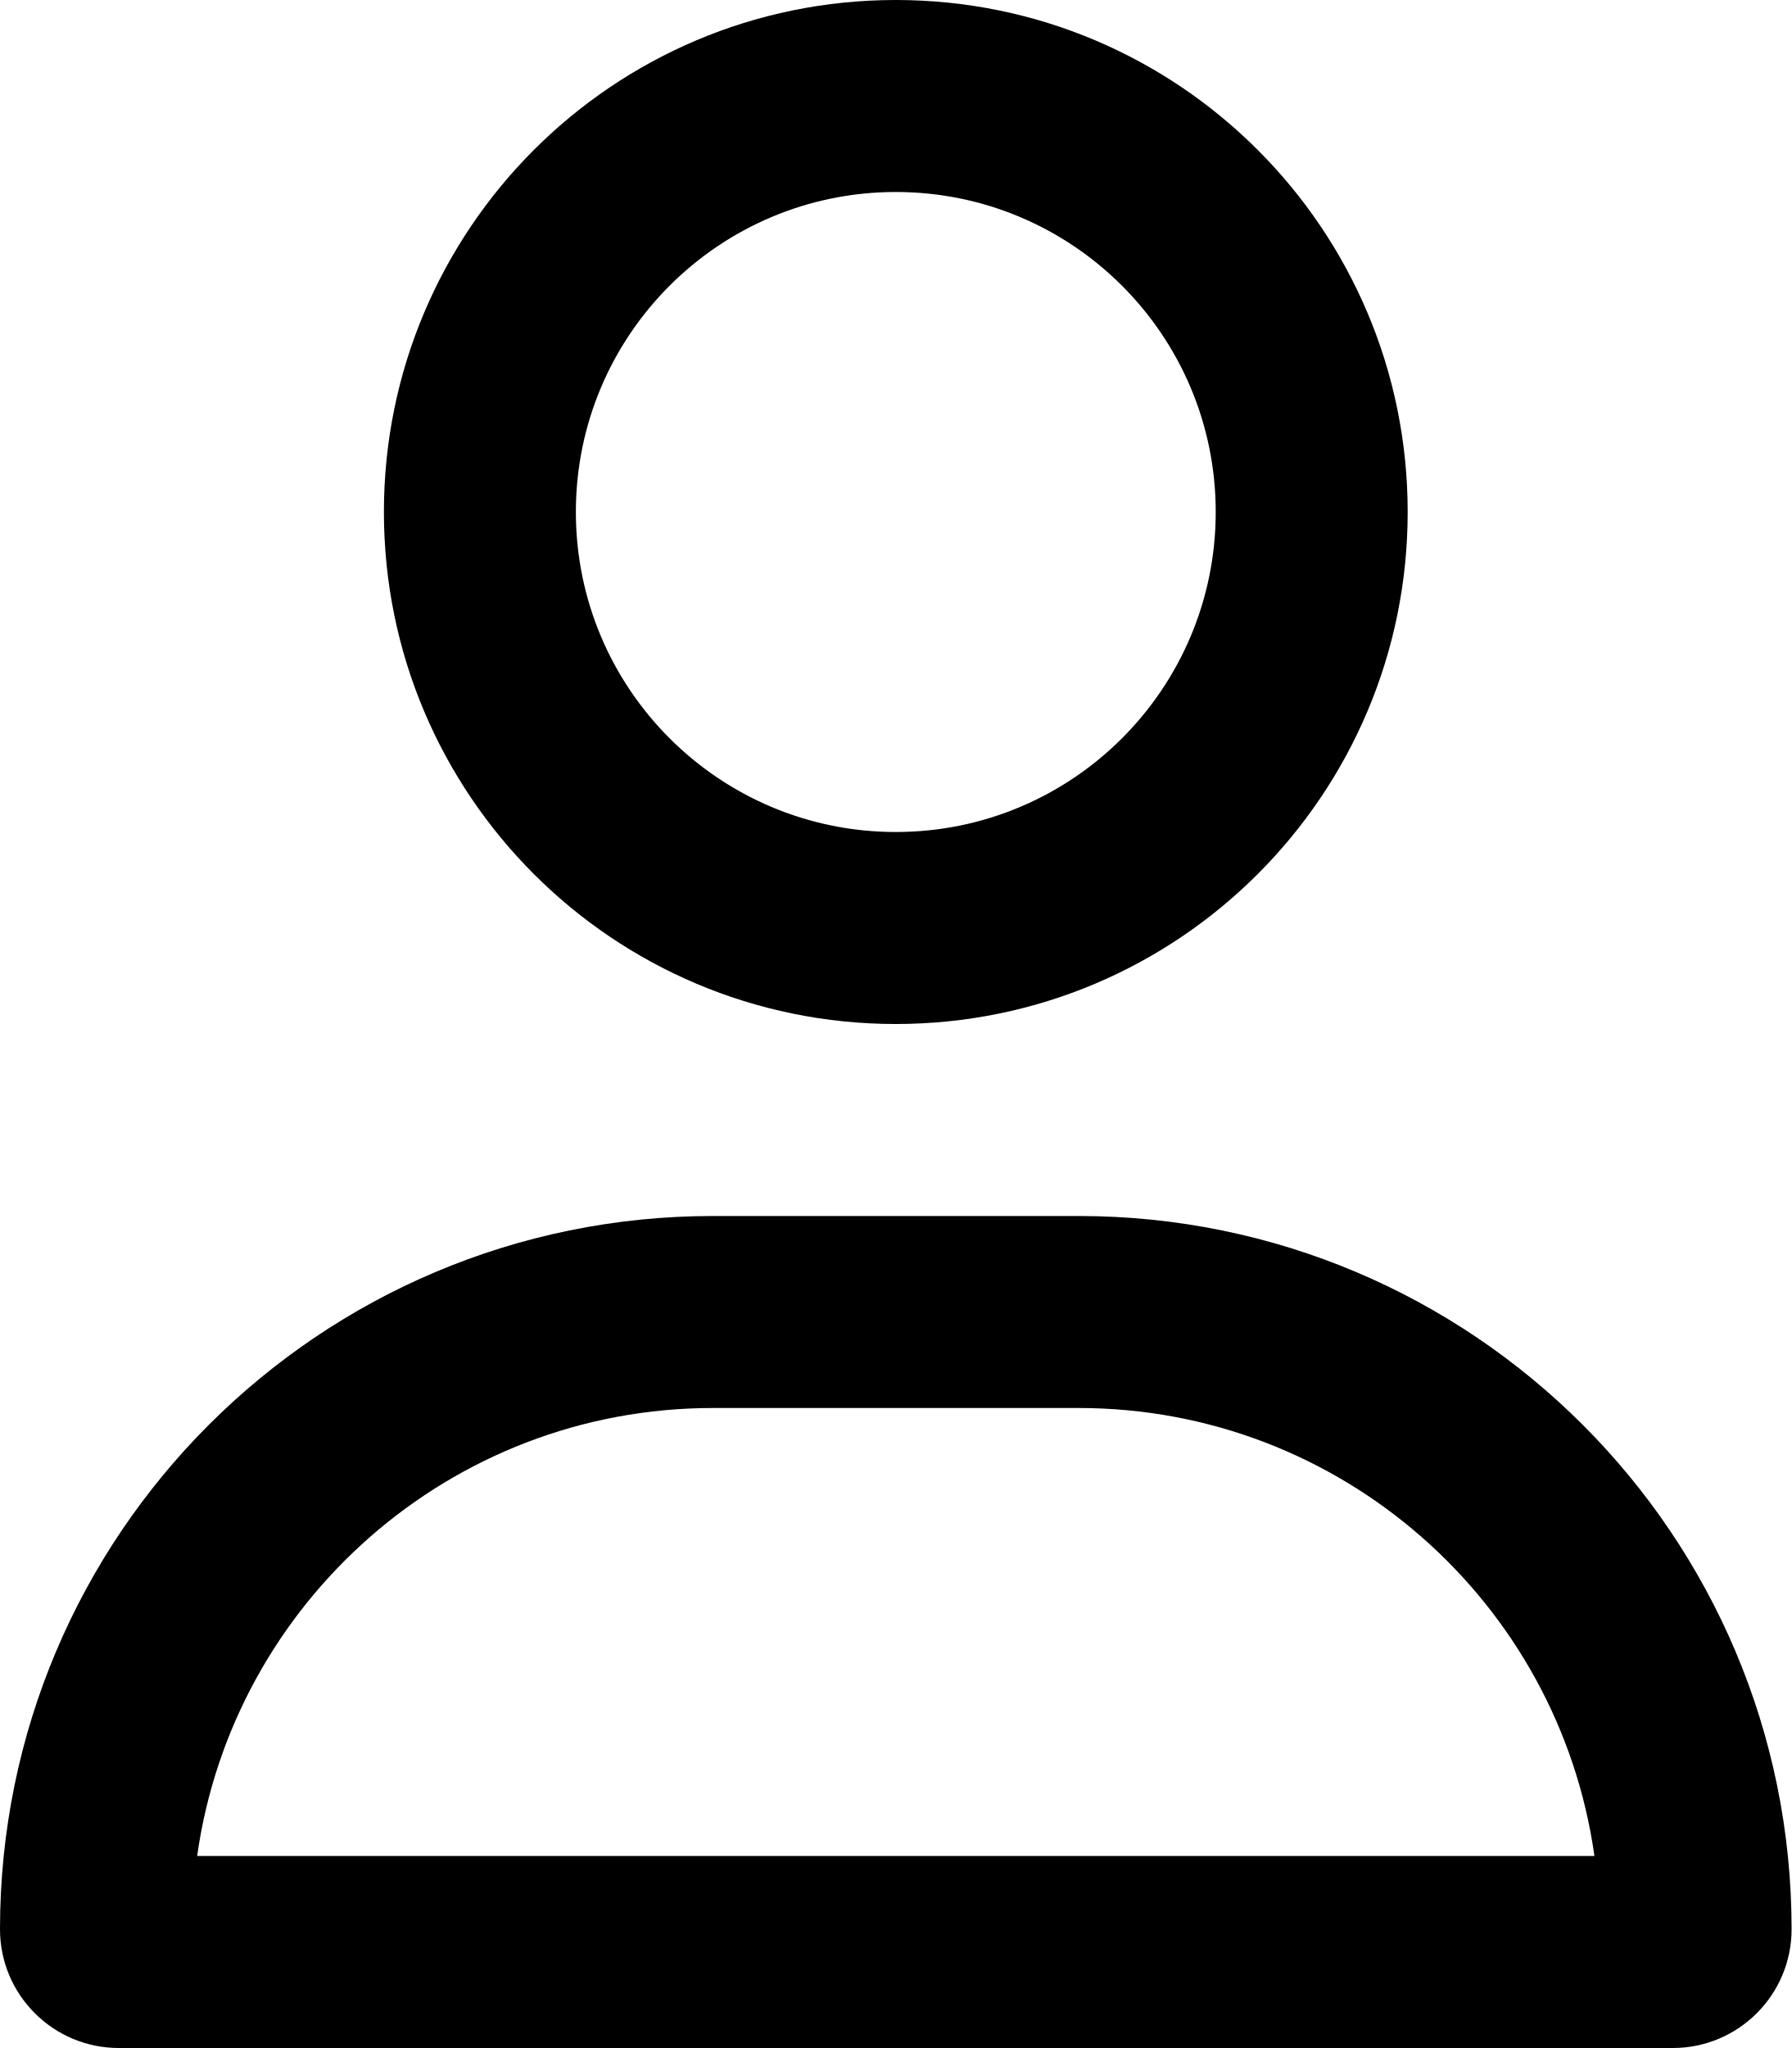
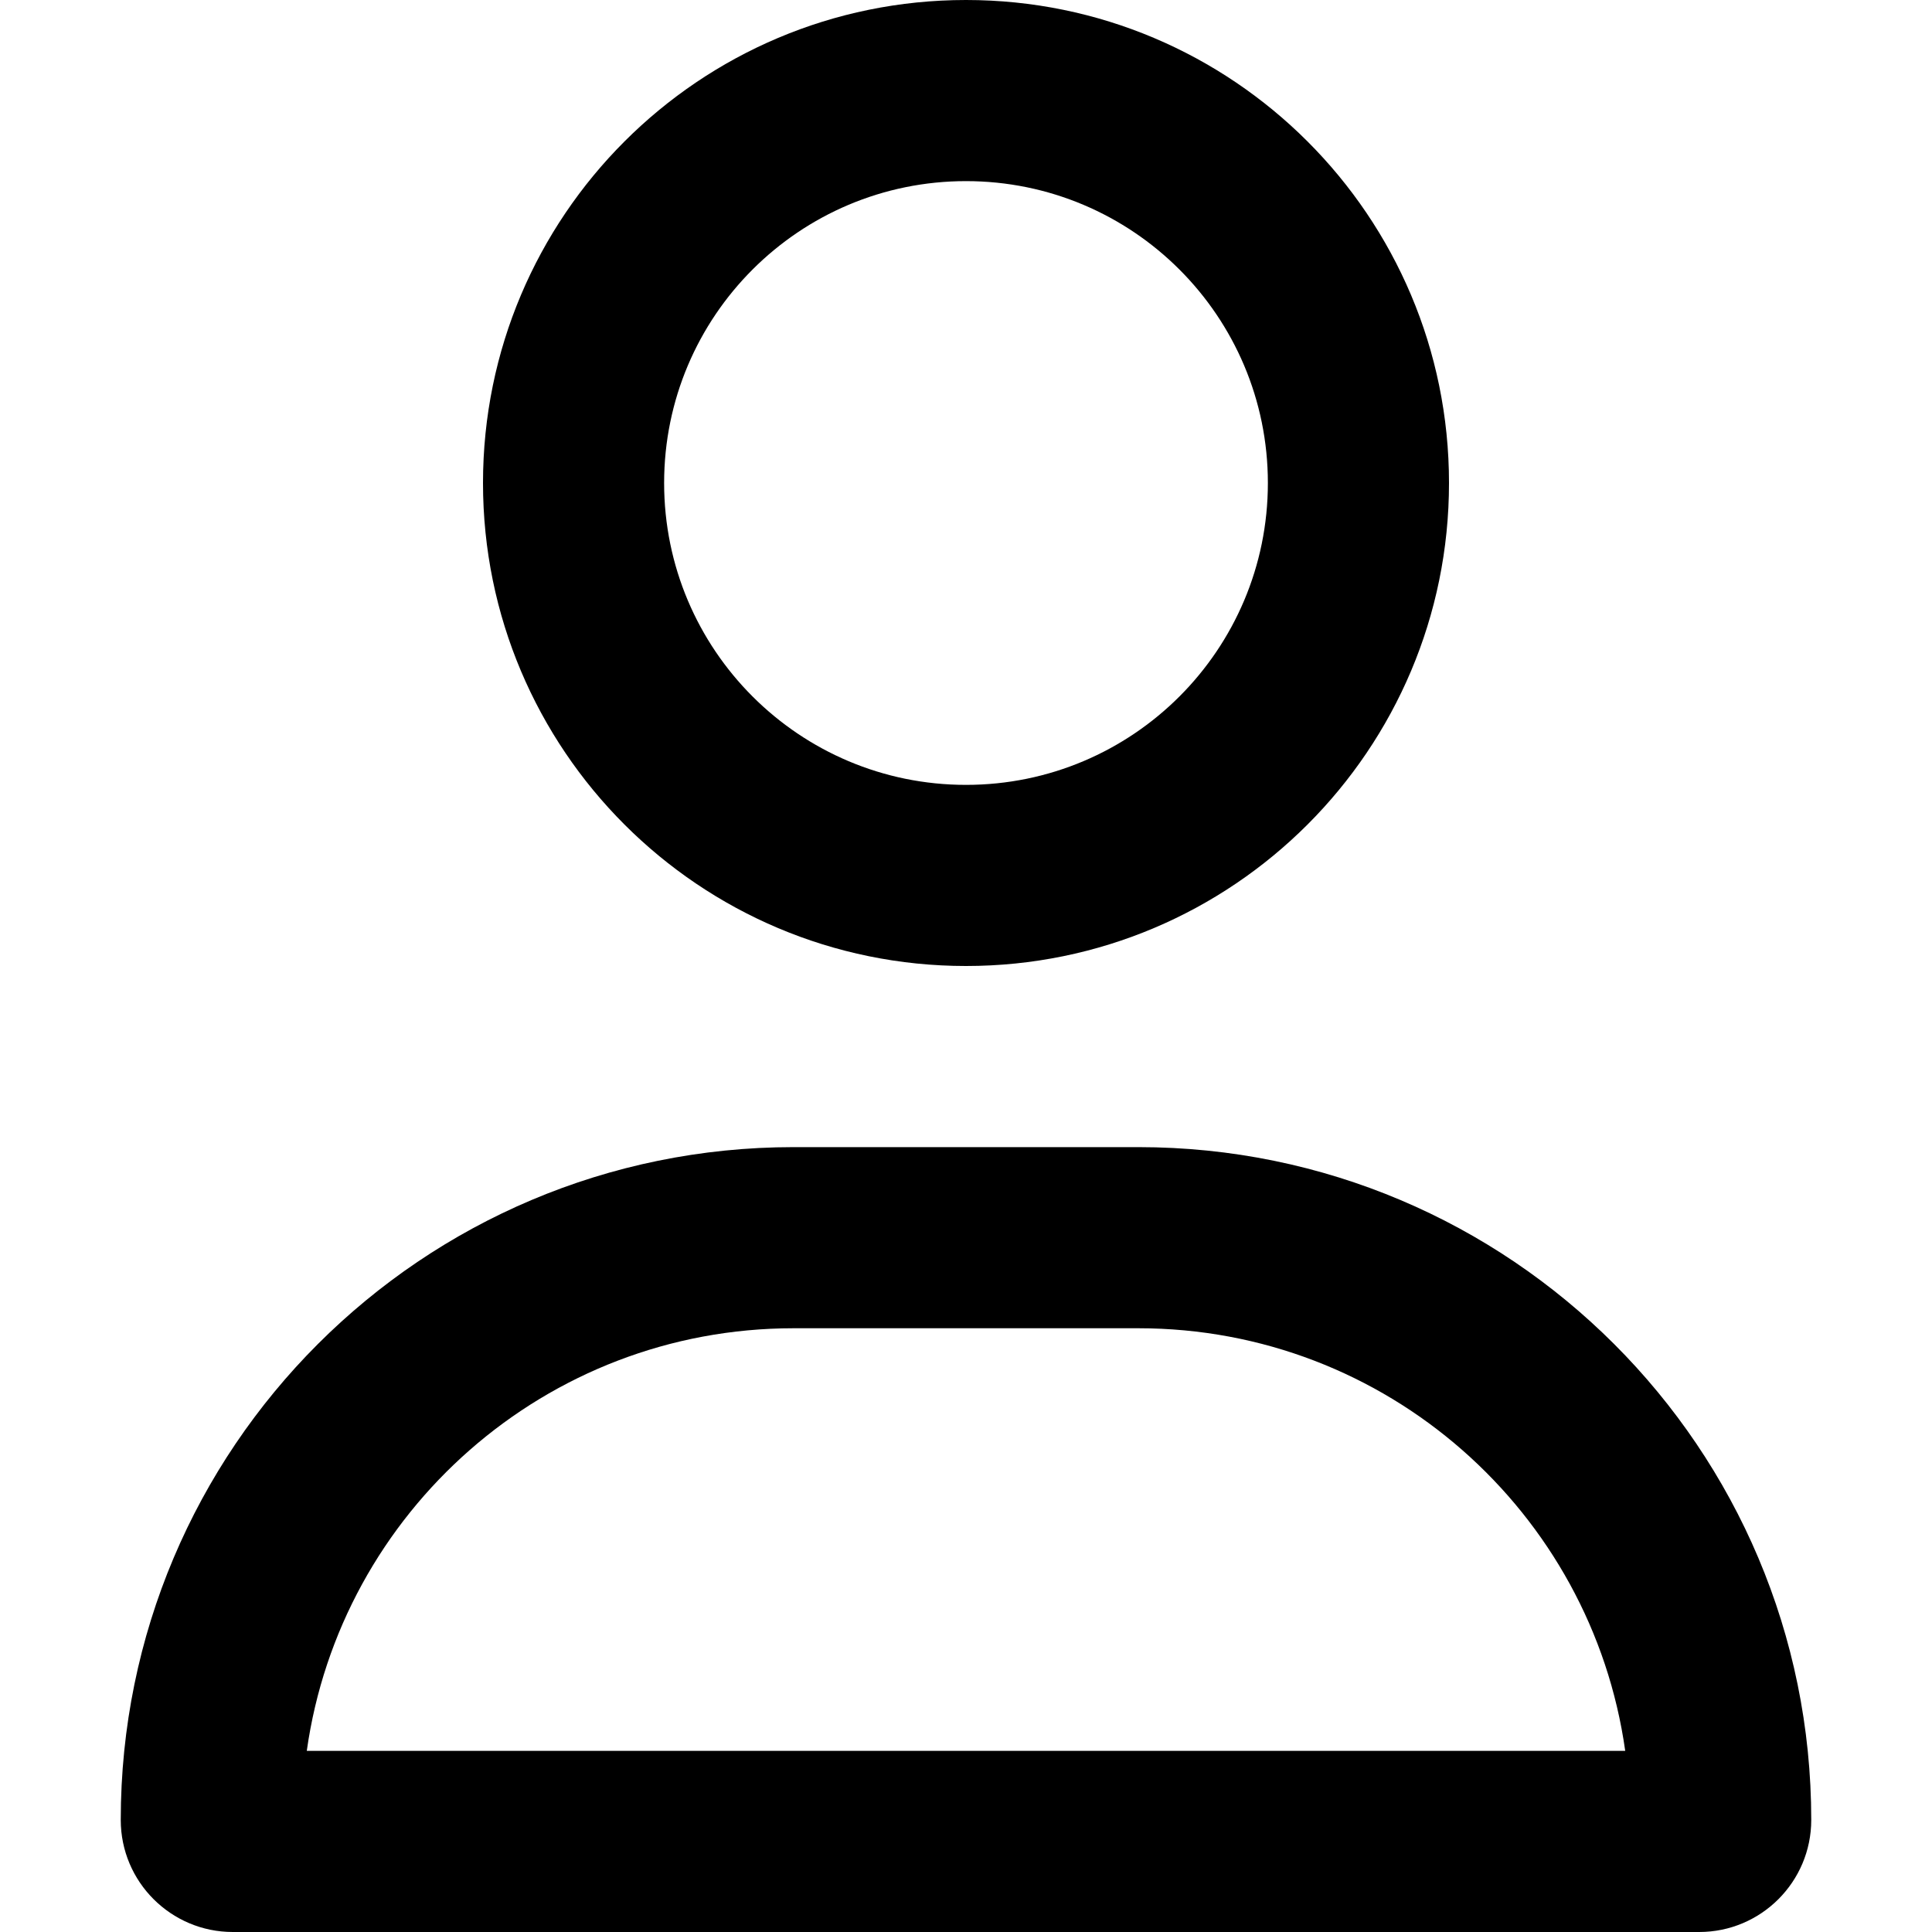
- <svg xmlns="http://www.w3.org/2000/svg" class="h-full" viewBox="0 0 448 512">
+ <svg xmlns="http://www.w3.org/2000/svg" width="24" height="24" viewBox="0 0 448 512">
  <path fill="currentColor" d="M304 128a80 80 0 1 0 -160 0 80 80 0 1 0 160 0zM96 128a128 128 0 1 1 256 0A128 128 0 1 1 96 128zM49.3 464H398.7c-8.9-63.3-63.3-112-129-112H178.3c-65.7 0-120.1 48.7-129 112zM0 482.3C0 383.8 79.8 304 178.3 304h91.4C368.2 304 448 383.8 448 482.3c0 16.4-13.3 29.7-29.7 29.7H29.7C13.3 512 0 498.7 0 482.3z" />
</svg>
